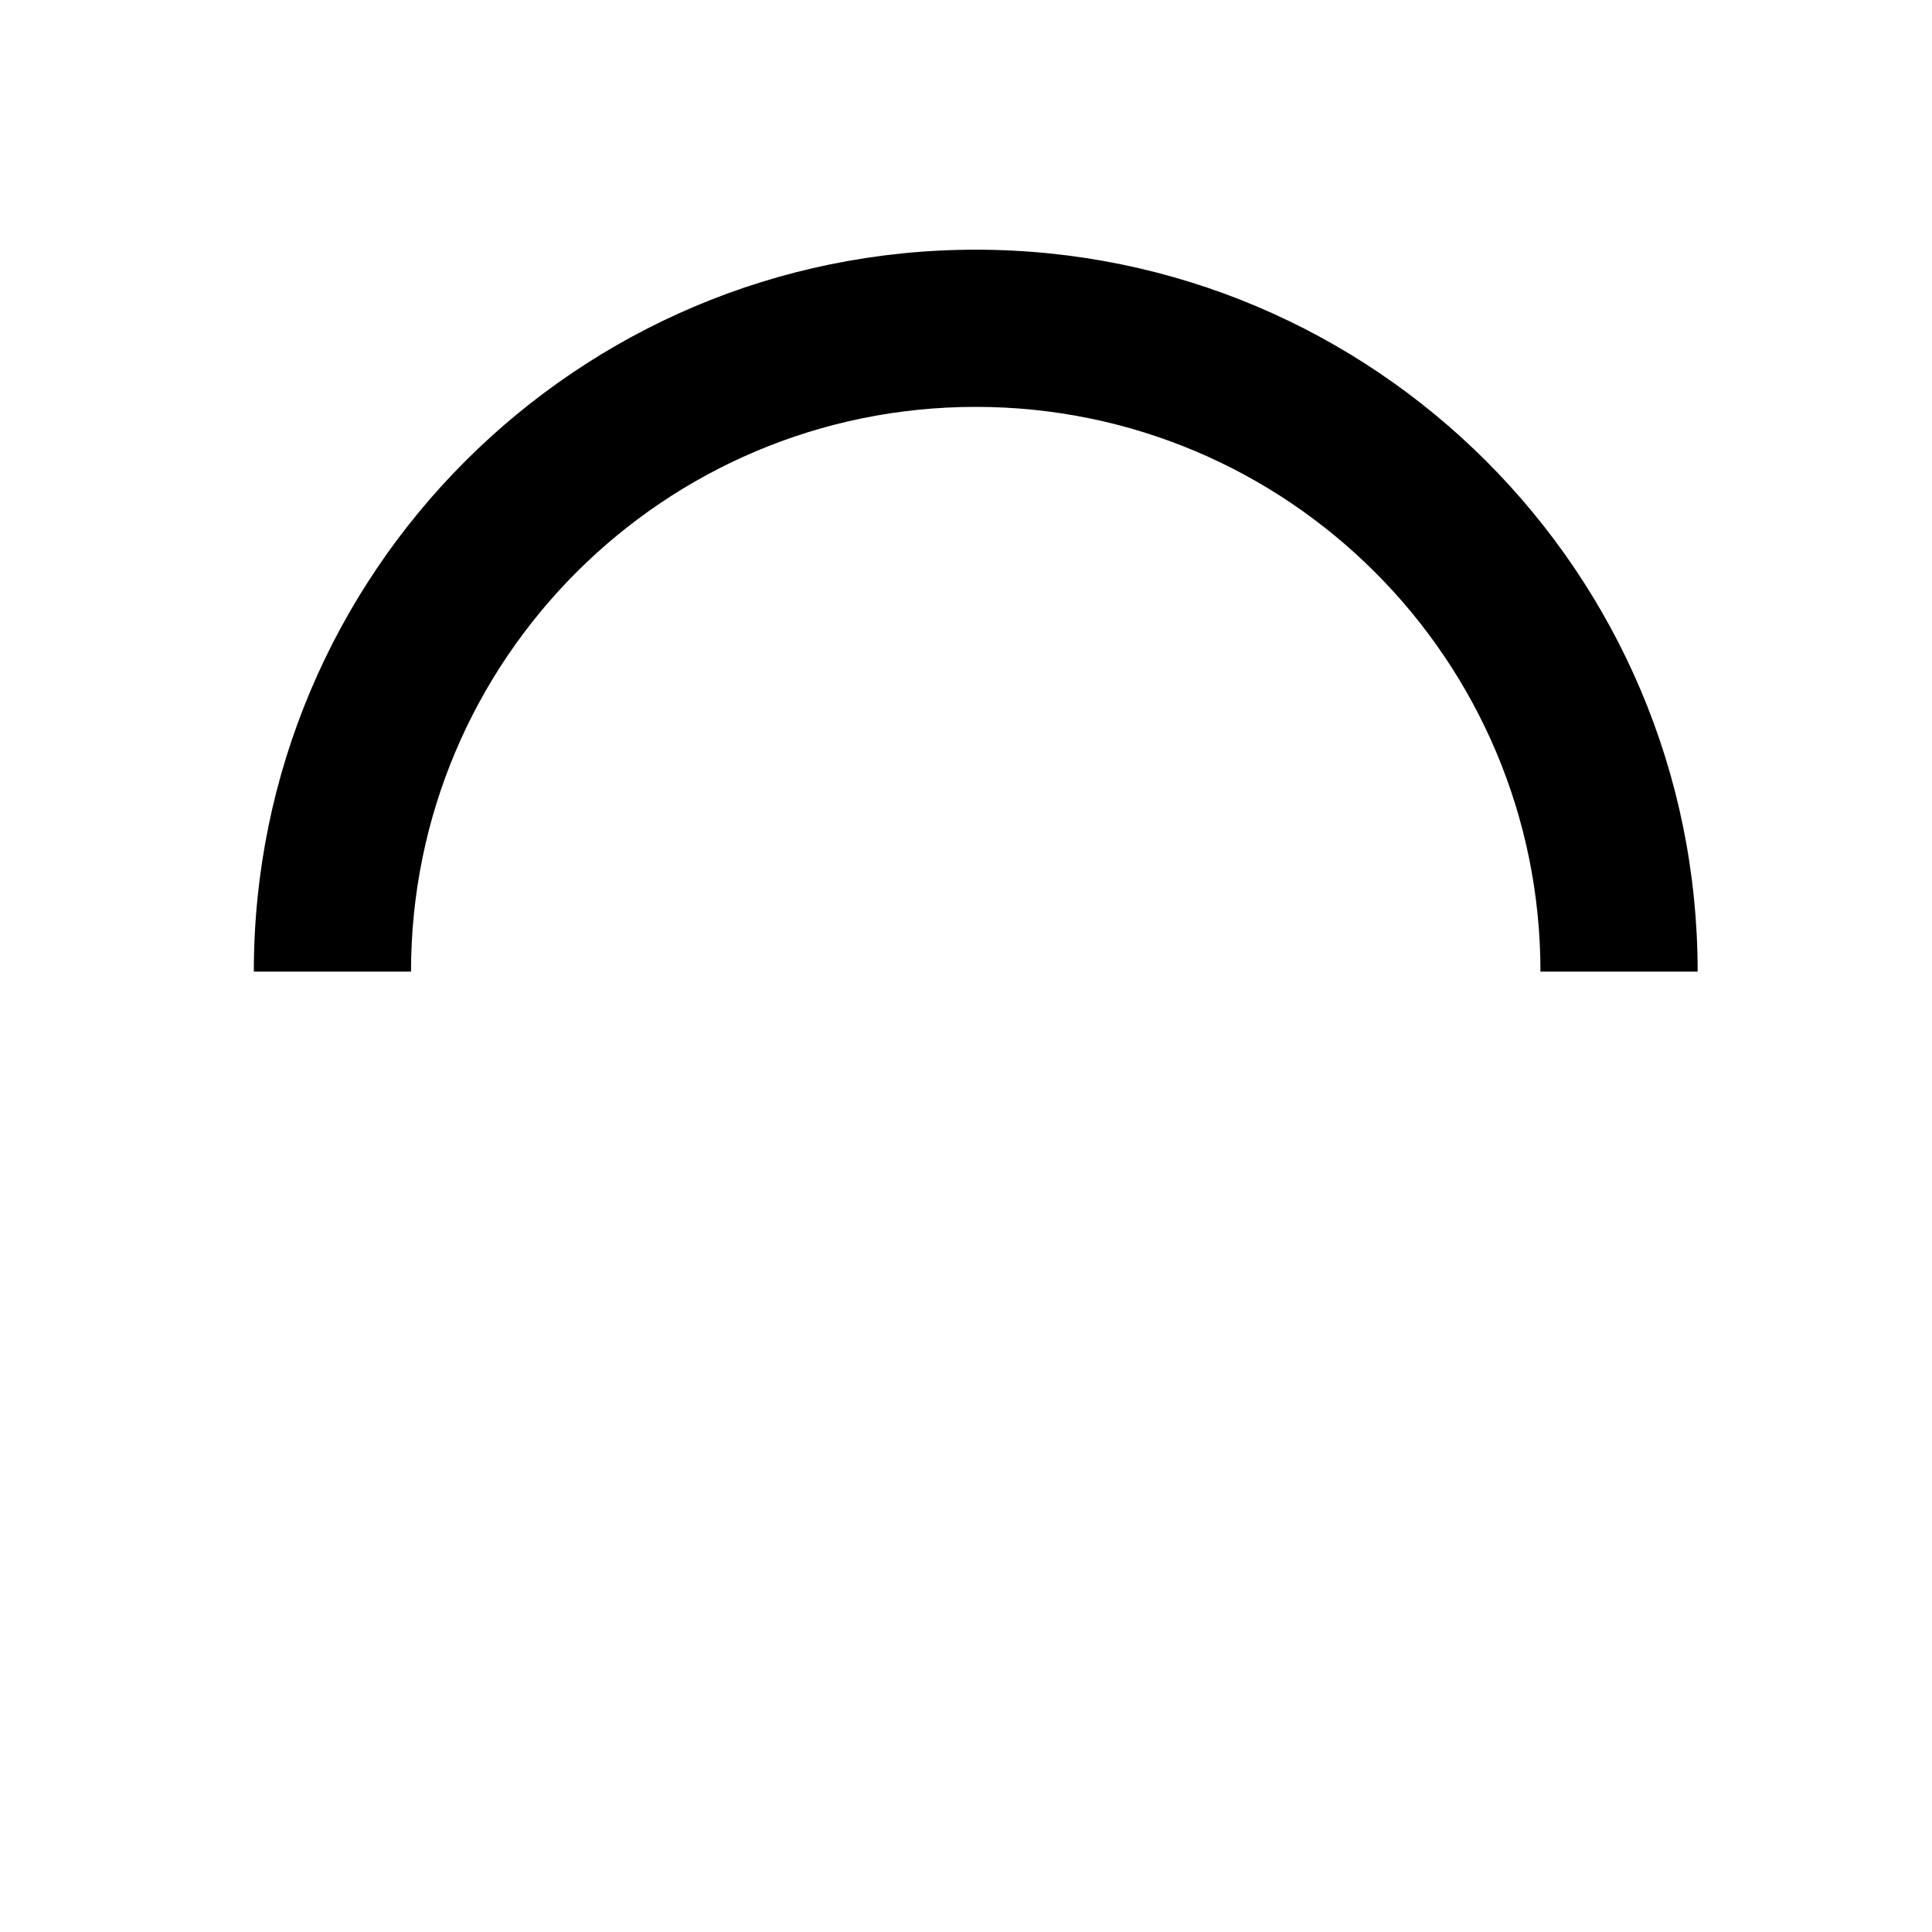
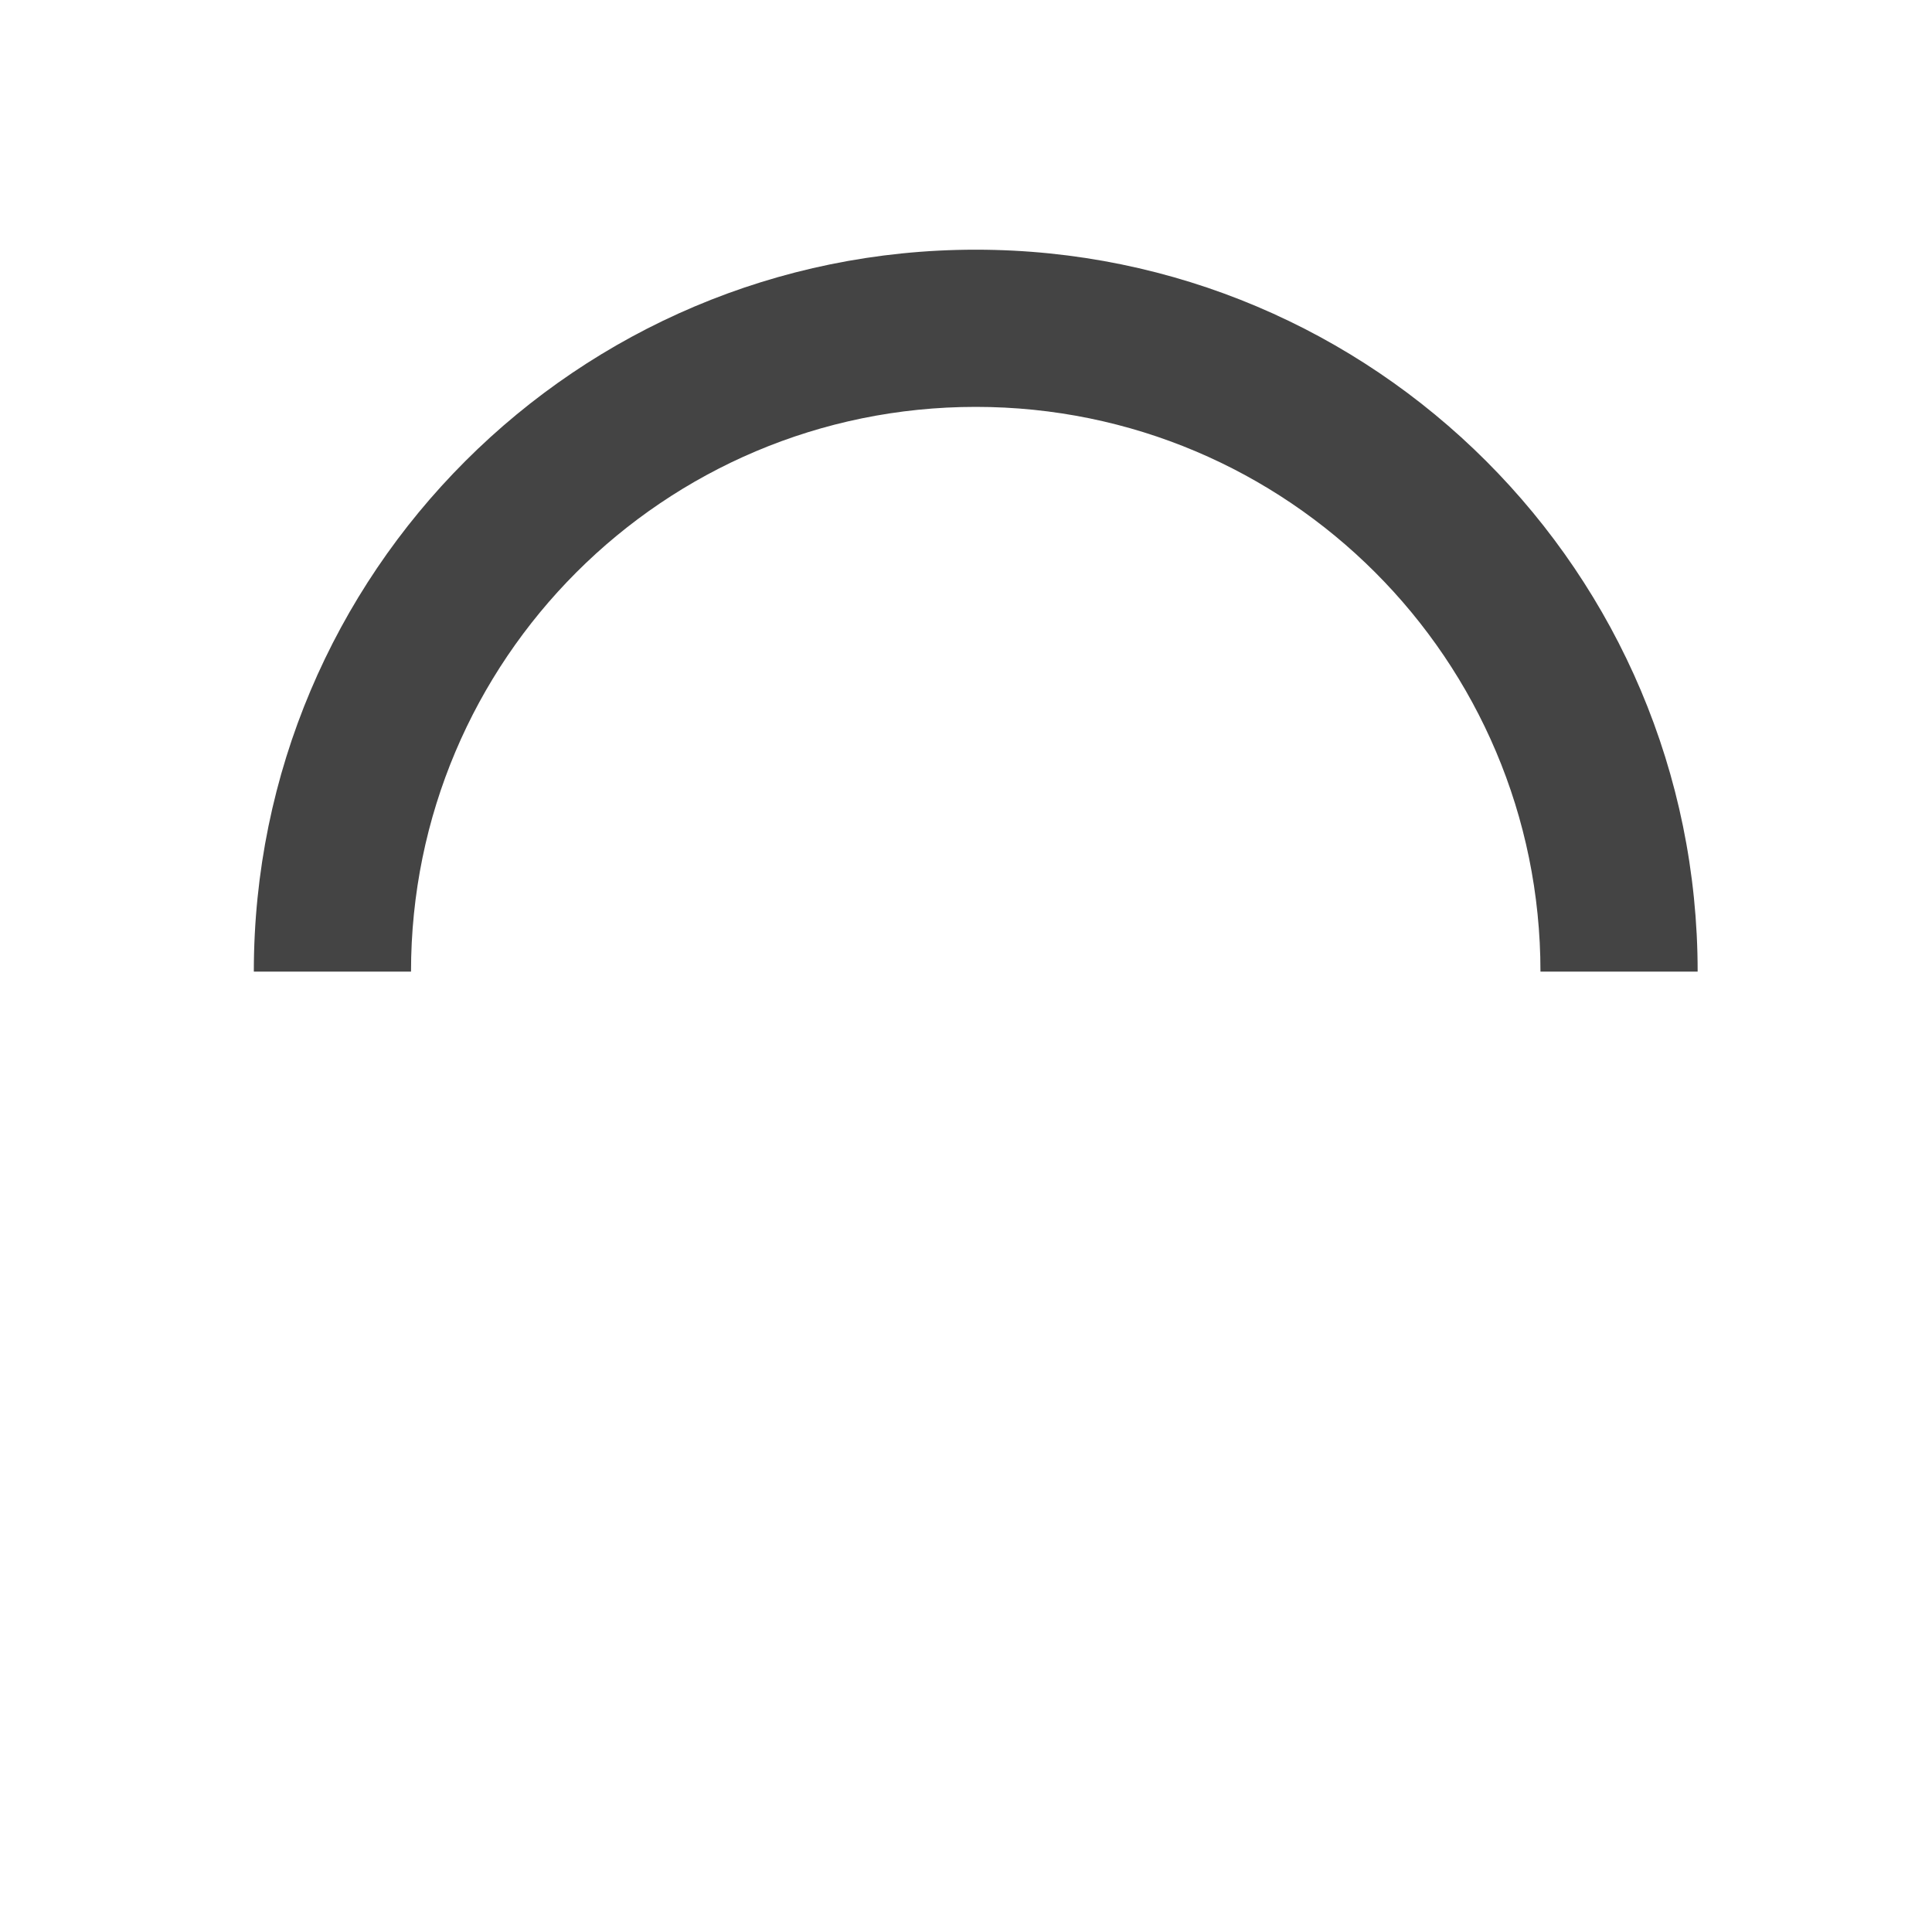
<svg xmlns="http://www.w3.org/2000/svg" version="1.1" id="loader-1" x="0px" y="0px" width="40px" height="40px" viewBox="0 0 50 50" style="enable-background:new 0 0 50 50;" xml:space="preserve">
-   <path fill="#000" d="M43.935,25.145c0-10.318-8.364-18.683-18.683-18.683c-10.318,0-18.683,8.365-18.683,18.683h4.068c0-8.071,6.543-14.615,14.615-14.615c8.072,0,14.615,6.543,14.615,14.615H43.935z">
+   <path fill="#444" d="M43.935,25.145c0-10.318-8.364-18.683-18.683-18.683c-10.318,0-18.683,8.365-18.683,18.683h4.068c0-8.071,6.543-14.615,14.615-14.615c8.072,0,14.615,6.543,14.615,14.615H43.935z">
    <animateTransform attributeType="xml" attributeName="transform" type="rotate" from="0 25 25" to="360 25 25" dur="0.6s" repeatCount="indefinite" />
  </path>
</svg>
